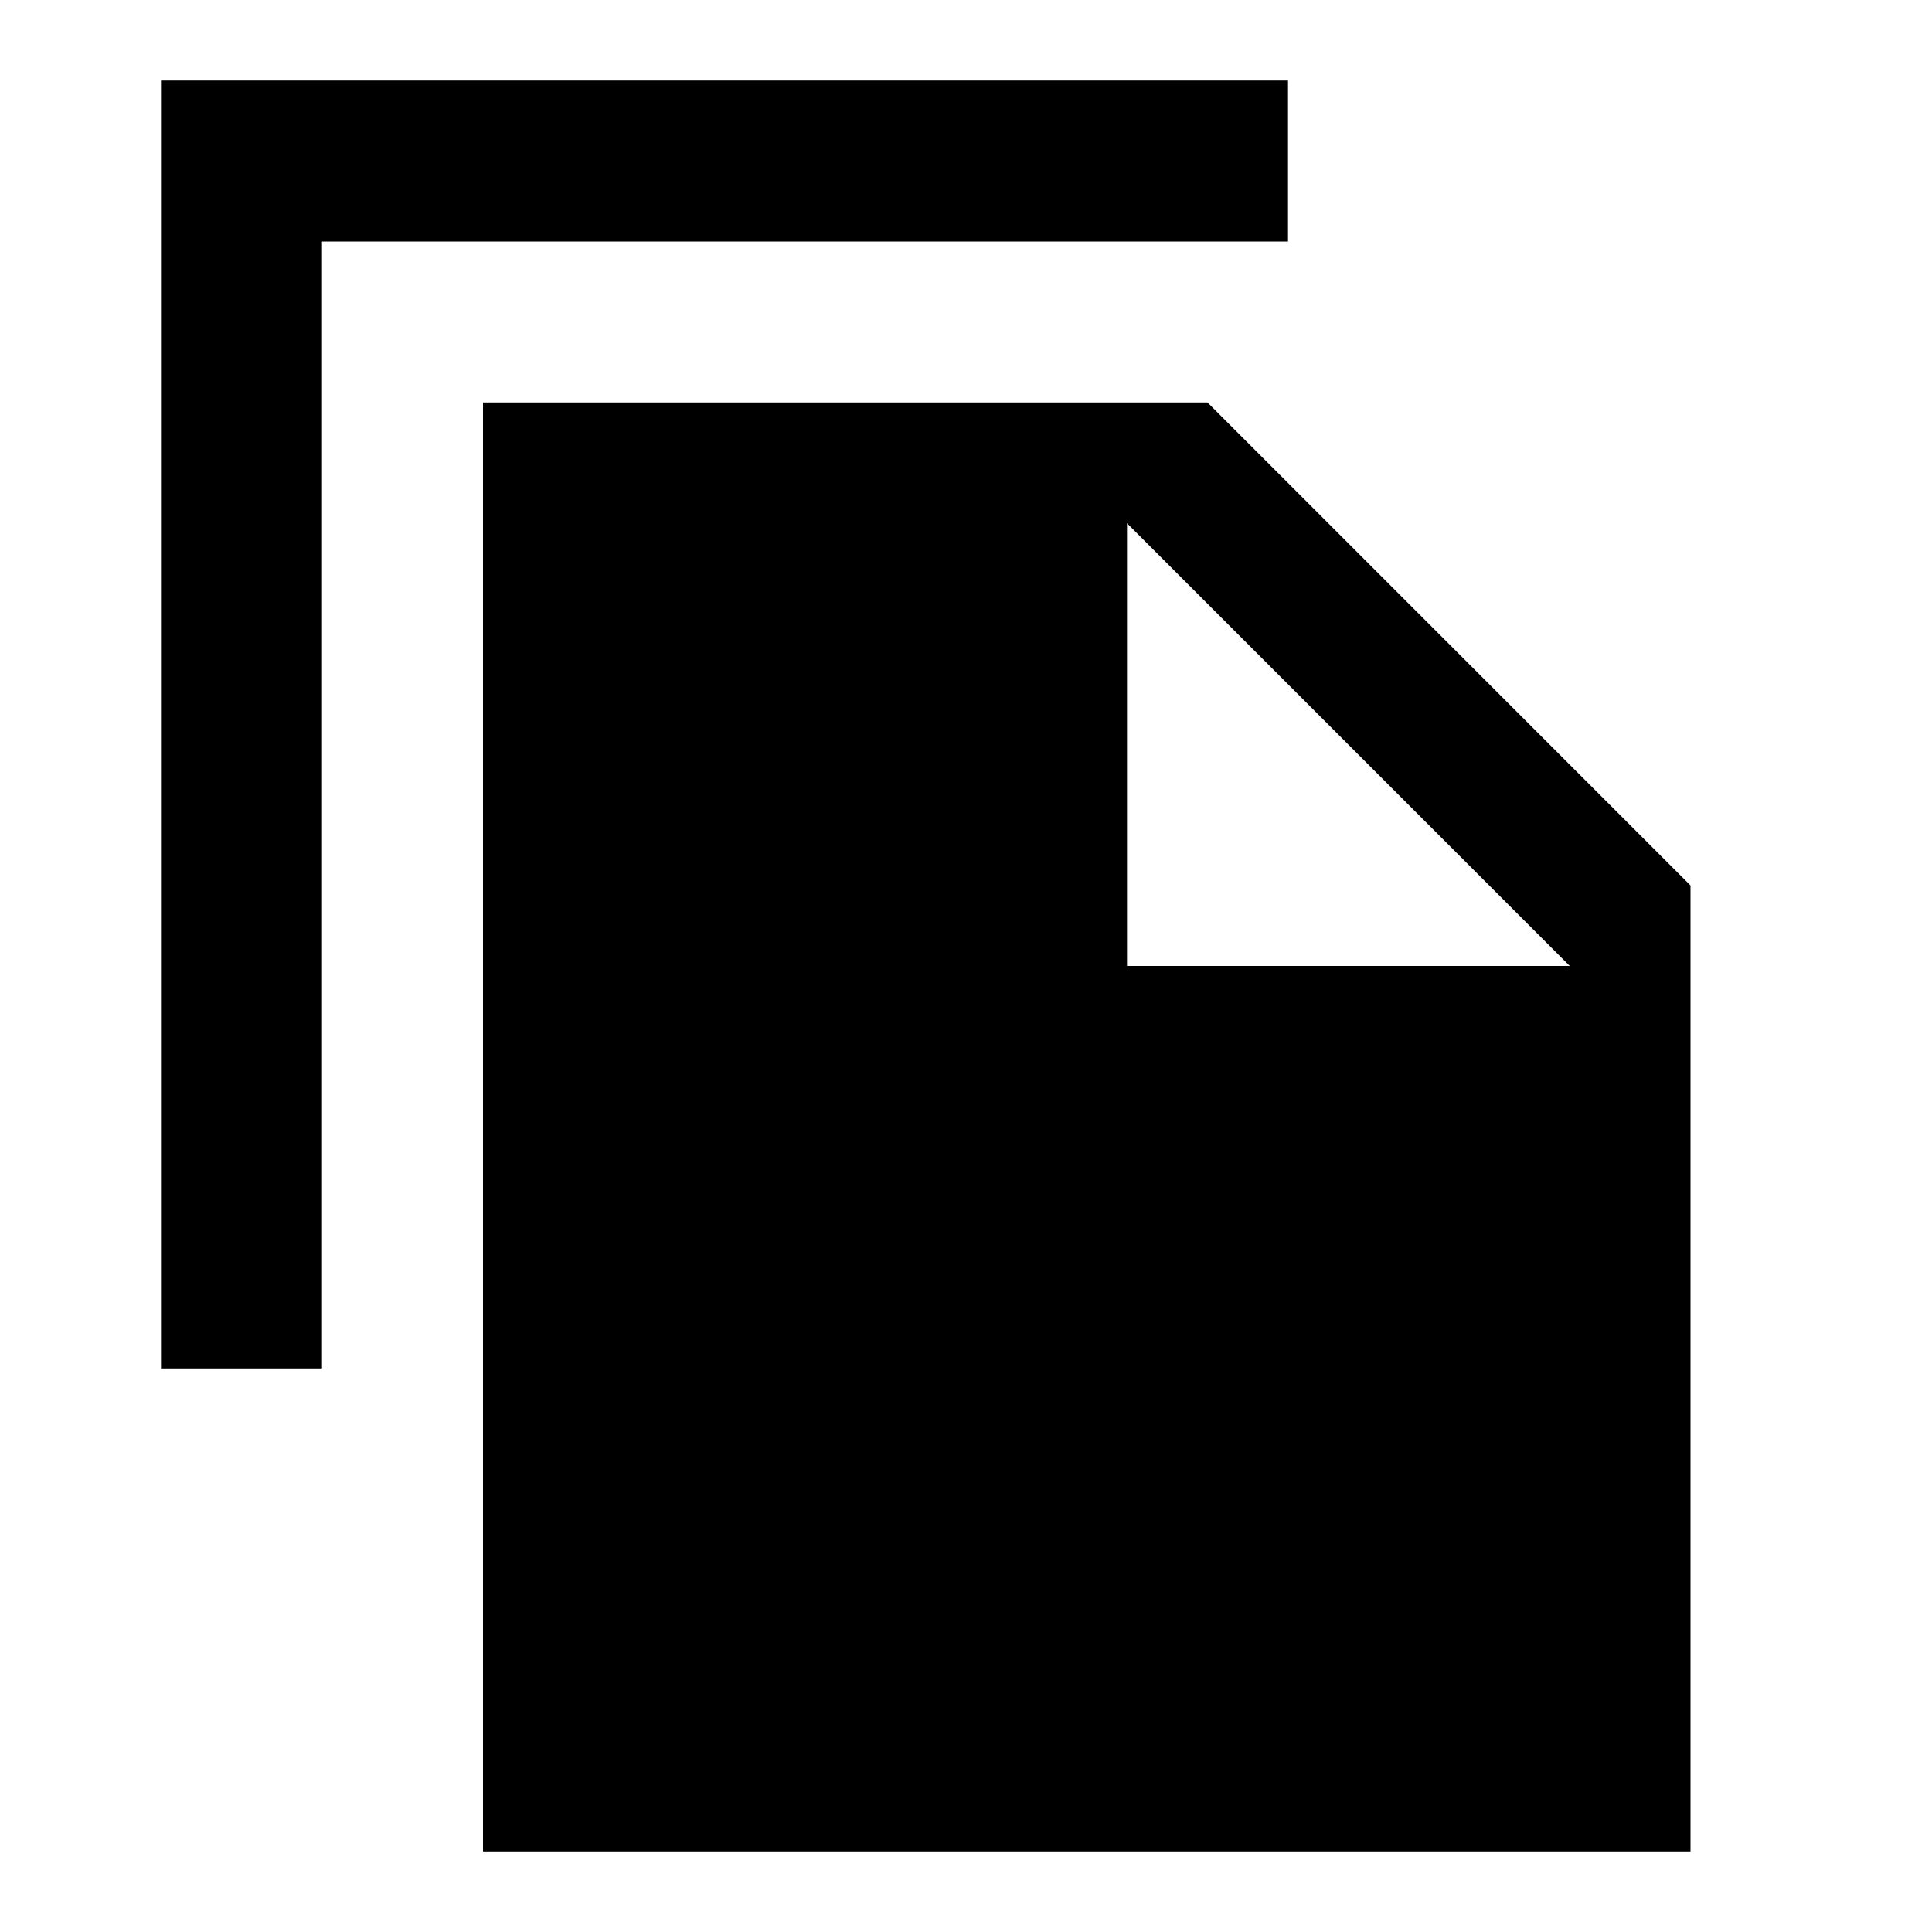
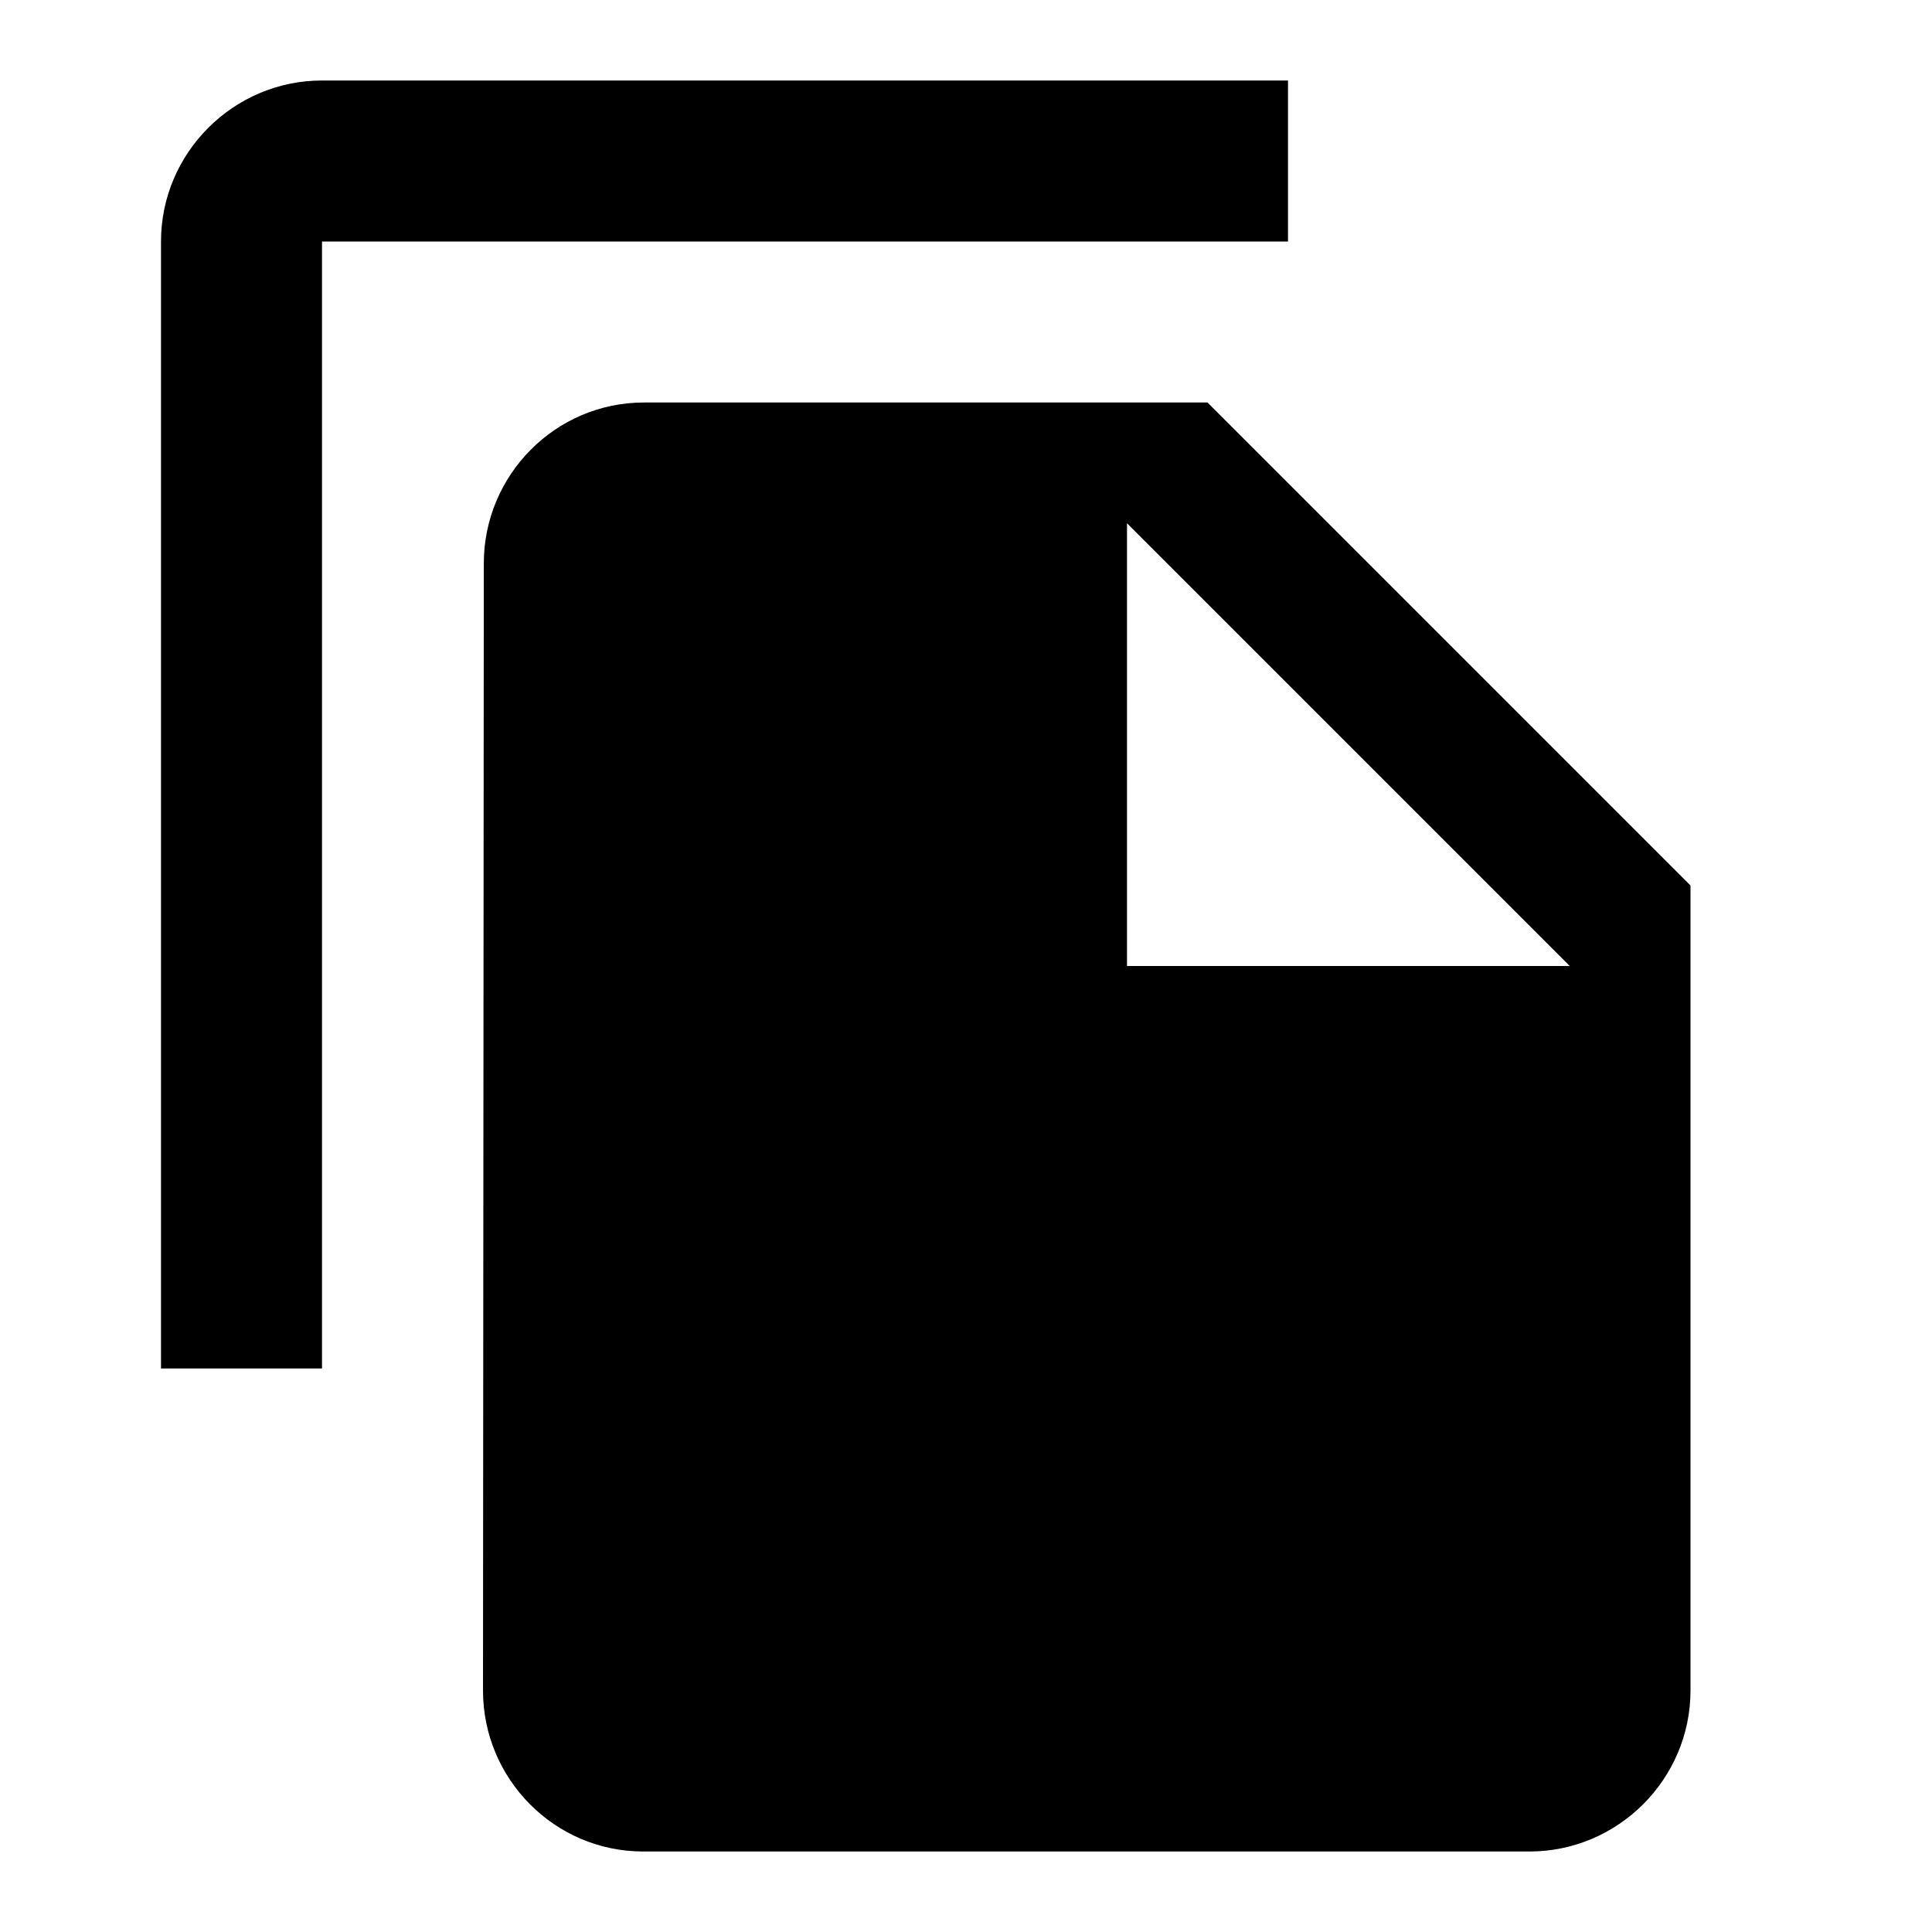
- <svg xmlns="http://www.w3.org/2000/svg" width="24px" height="24px" viewBox="0 0 24 24" enable-background="new 0 0 24 24">
-   <path d="M16,1H2v16h2V3h12V1z M15,5l6,6v12H6V5H15z M14,12h5.5L14,6.5V12z" />
+ <svg xmlns="http://www.w3.org/2000/svg" width="24" height="24" viewBox="0 0 24 24">
+   <path fill="none" d="M0 0h24v24H0z" />
+   <path d="M16 1H4c-1.1 0-2 .9-2 2v14h2V3h12V1zm-1 4l6 6v10c0 1.1-.9 2-2 2H7.99C6.89 23 6 22.1 6 21l.01-14c0-1.1.89-2 1.99-2h7zm-1 7h5.5L14 6.5V12z" />
</svg>
